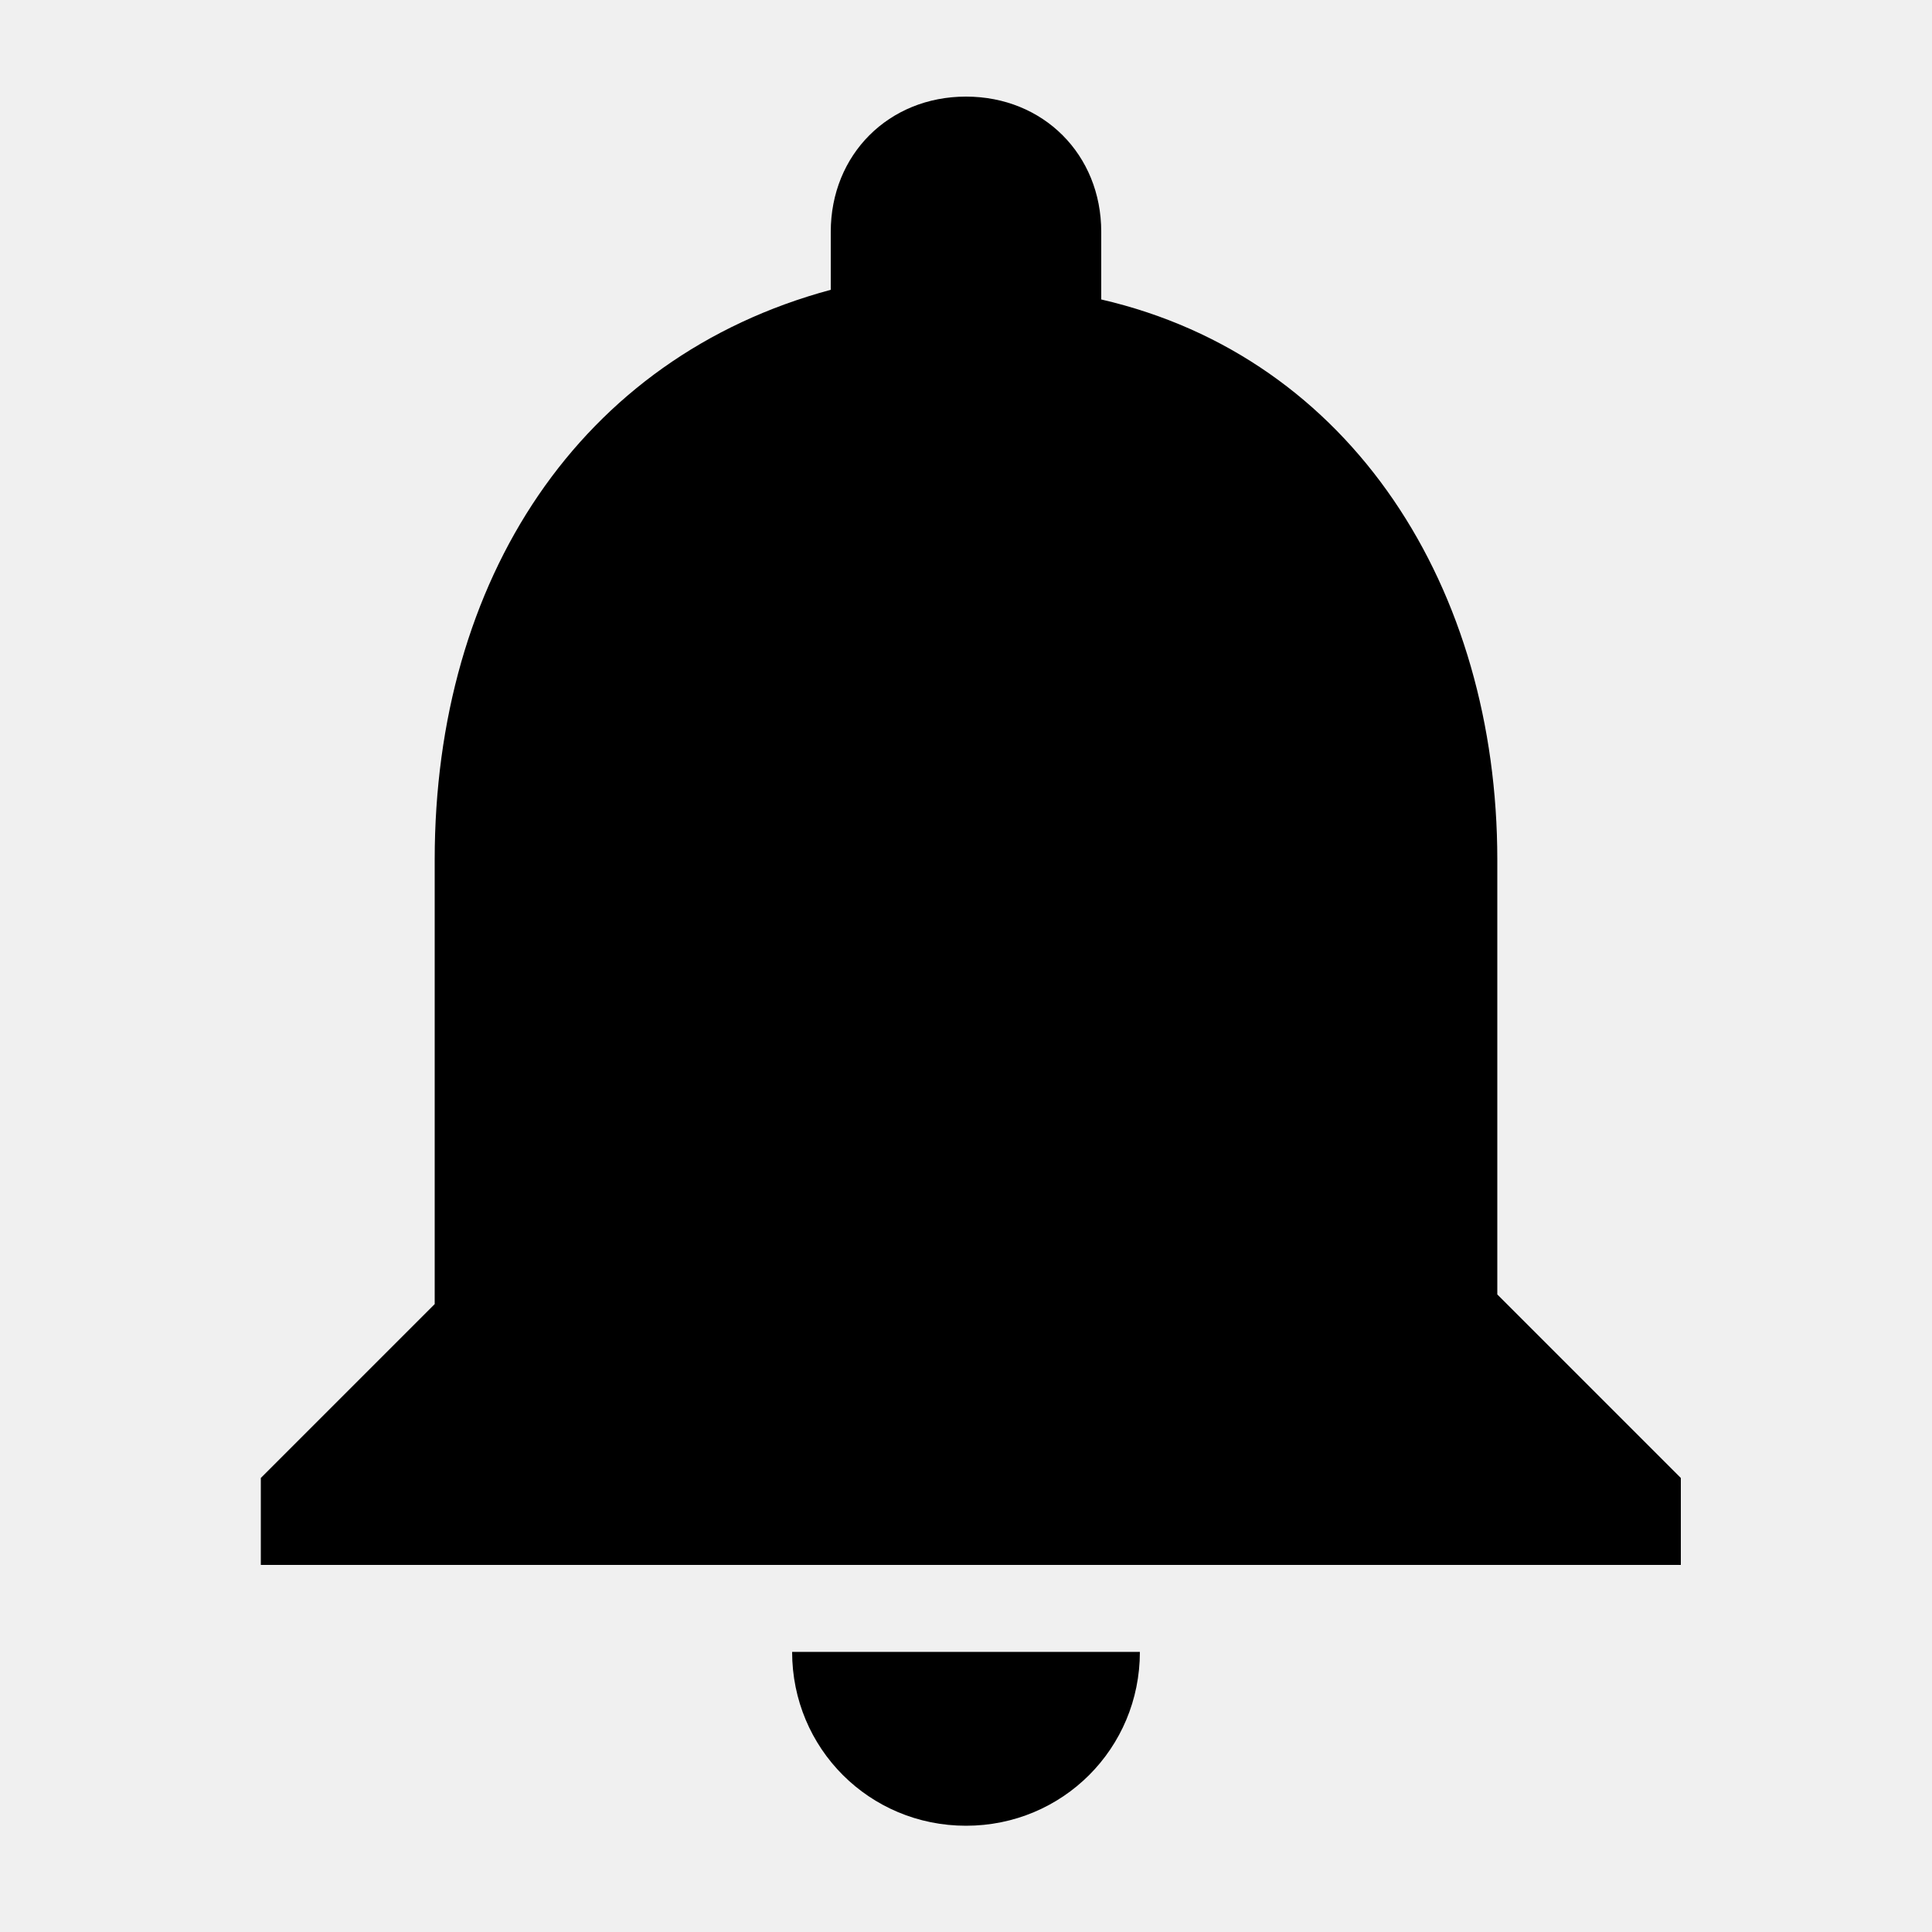
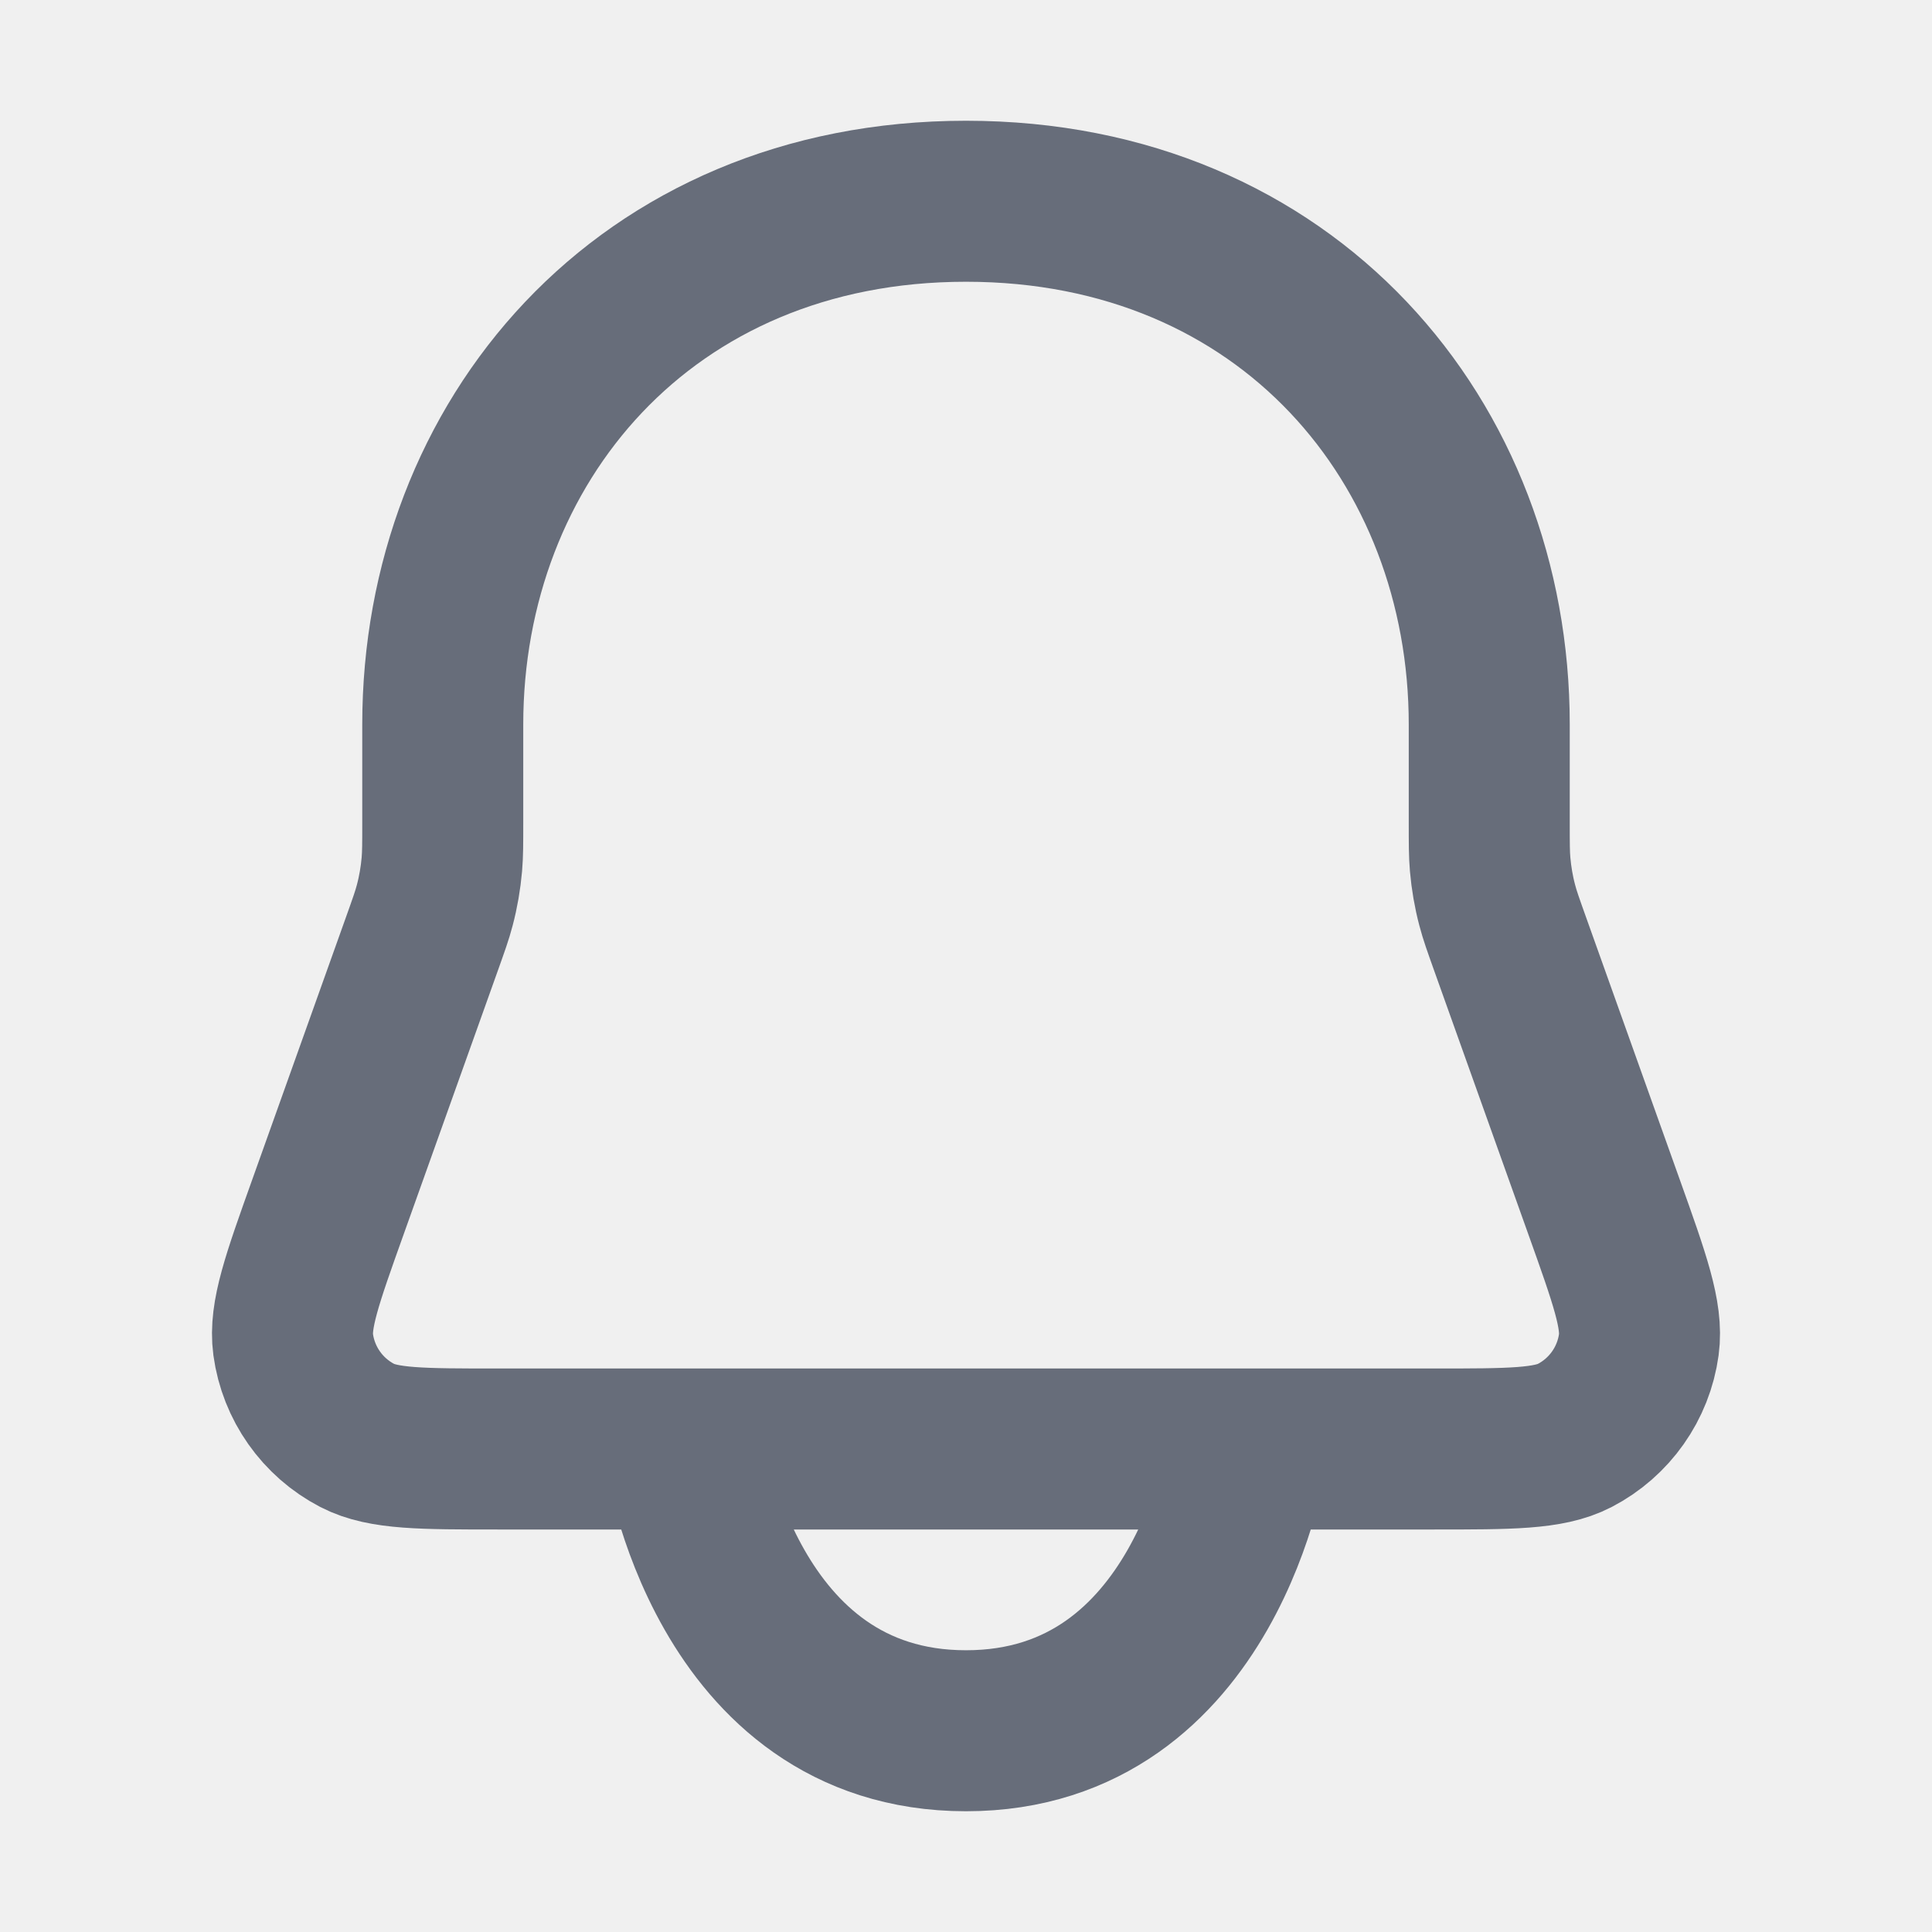
- <svg xmlns="http://www.w3.org/2000/svg" version="1.1" id="Слой_1" x="0px" y="0px" viewBox="0 0 20 20" width="20" height="20" style="enable-background:new 0 0 20 20;" xml:space="preserve">
-   <g>
-     <path d="M10,18.9c1,0,1.8-0.8,1.8-1.8H8.2C8.2,18.1,9,18.9,10,18.9z" />
-     <path d="M15.5,13.4V8.9c0-2.8-1.5-5.2-4.1-5.8V2.4C11.4,1.6,10.8,1,10,1C9.2,1,8.6,1.6,8.6,2.4V3C6,3.7,4.5,6,4.5,8.9v4.6l-1.8,1.8   v0.9h14.7v-0.9L15.5,13.4z" />
+ <svg xmlns="http://www.w3.org/2000/svg" width="24" height="24" viewBox="0 0 24 24" fill="none">
+   <g clip-path="url(#clip0)">
+     <path d="M8.5 18H6.193C5.239 18 4.763 18 4.438 17.832C4.005 17.607 3.708 17.186 3.642 16.703C3.593 16.34 3.753 15.891 4.074 14.993L5.238 11.734C5.325 11.49 5.369 11.368 5.401 11.244C5.445 11.078 5.474 10.908 5.489 10.737C5.5 10.609 5.5 10.48 5.5 10.22V9C5.5 5.5 8 2.5 12 2.5C16 2.5 18.5 5.5 18.5 9V10.22C18.5 10.48 18.5 10.609 18.511 10.737C18.526 10.908 18.555 11.078 18.599 11.244C18.631 11.368 18.675 11.49 18.762 11.734L19.926 14.993C20.247 15.891 20.407 16.34 20.358 16.703C20.292 17.186 19.995 17.607 19.562 17.832C19.237 18 18.761 18 17.807 18H15.5M8.5 18C8.5 18 9 21.5 12 21.5C15 21.5 15.5 18 15.5 18M8.5 18H15.5" stroke="#676D7A" stroke-width="2" />
  </g>
+   <defs>
+     <clipPath id="clip0">
+       <rect width="24" height="24" fill="white" />
+     </clipPath>
+   </defs>
</svg>
